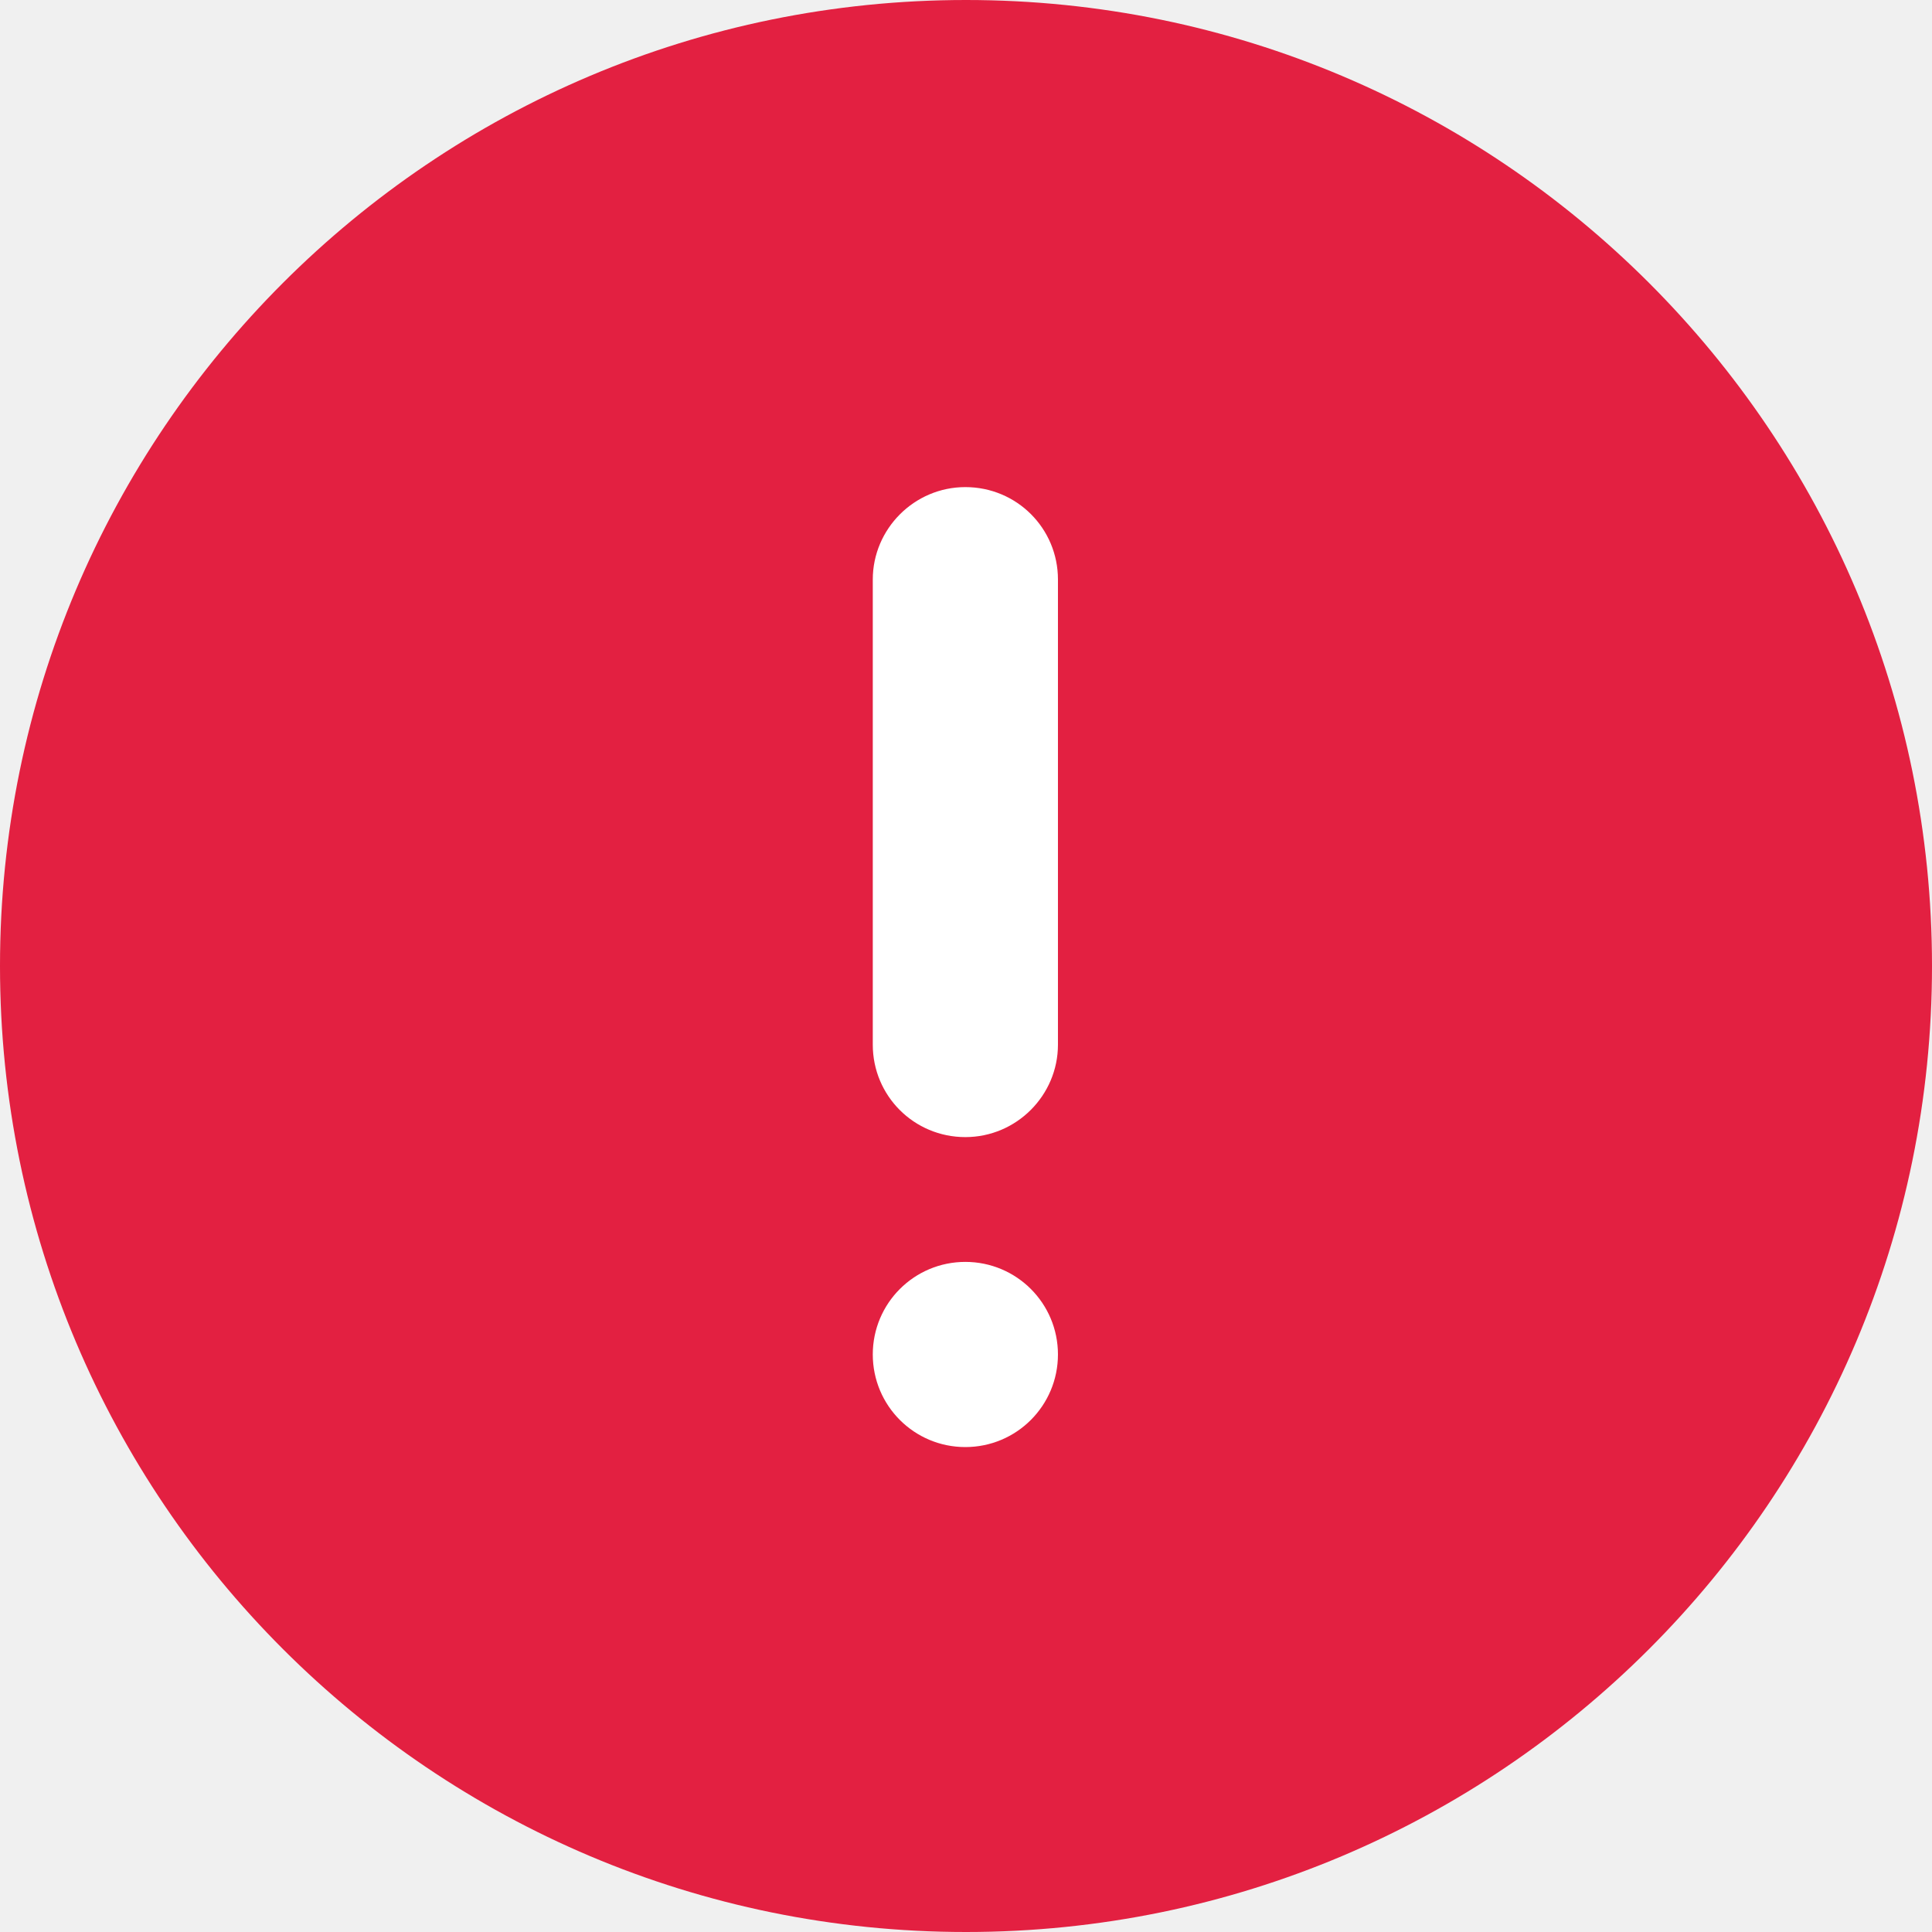
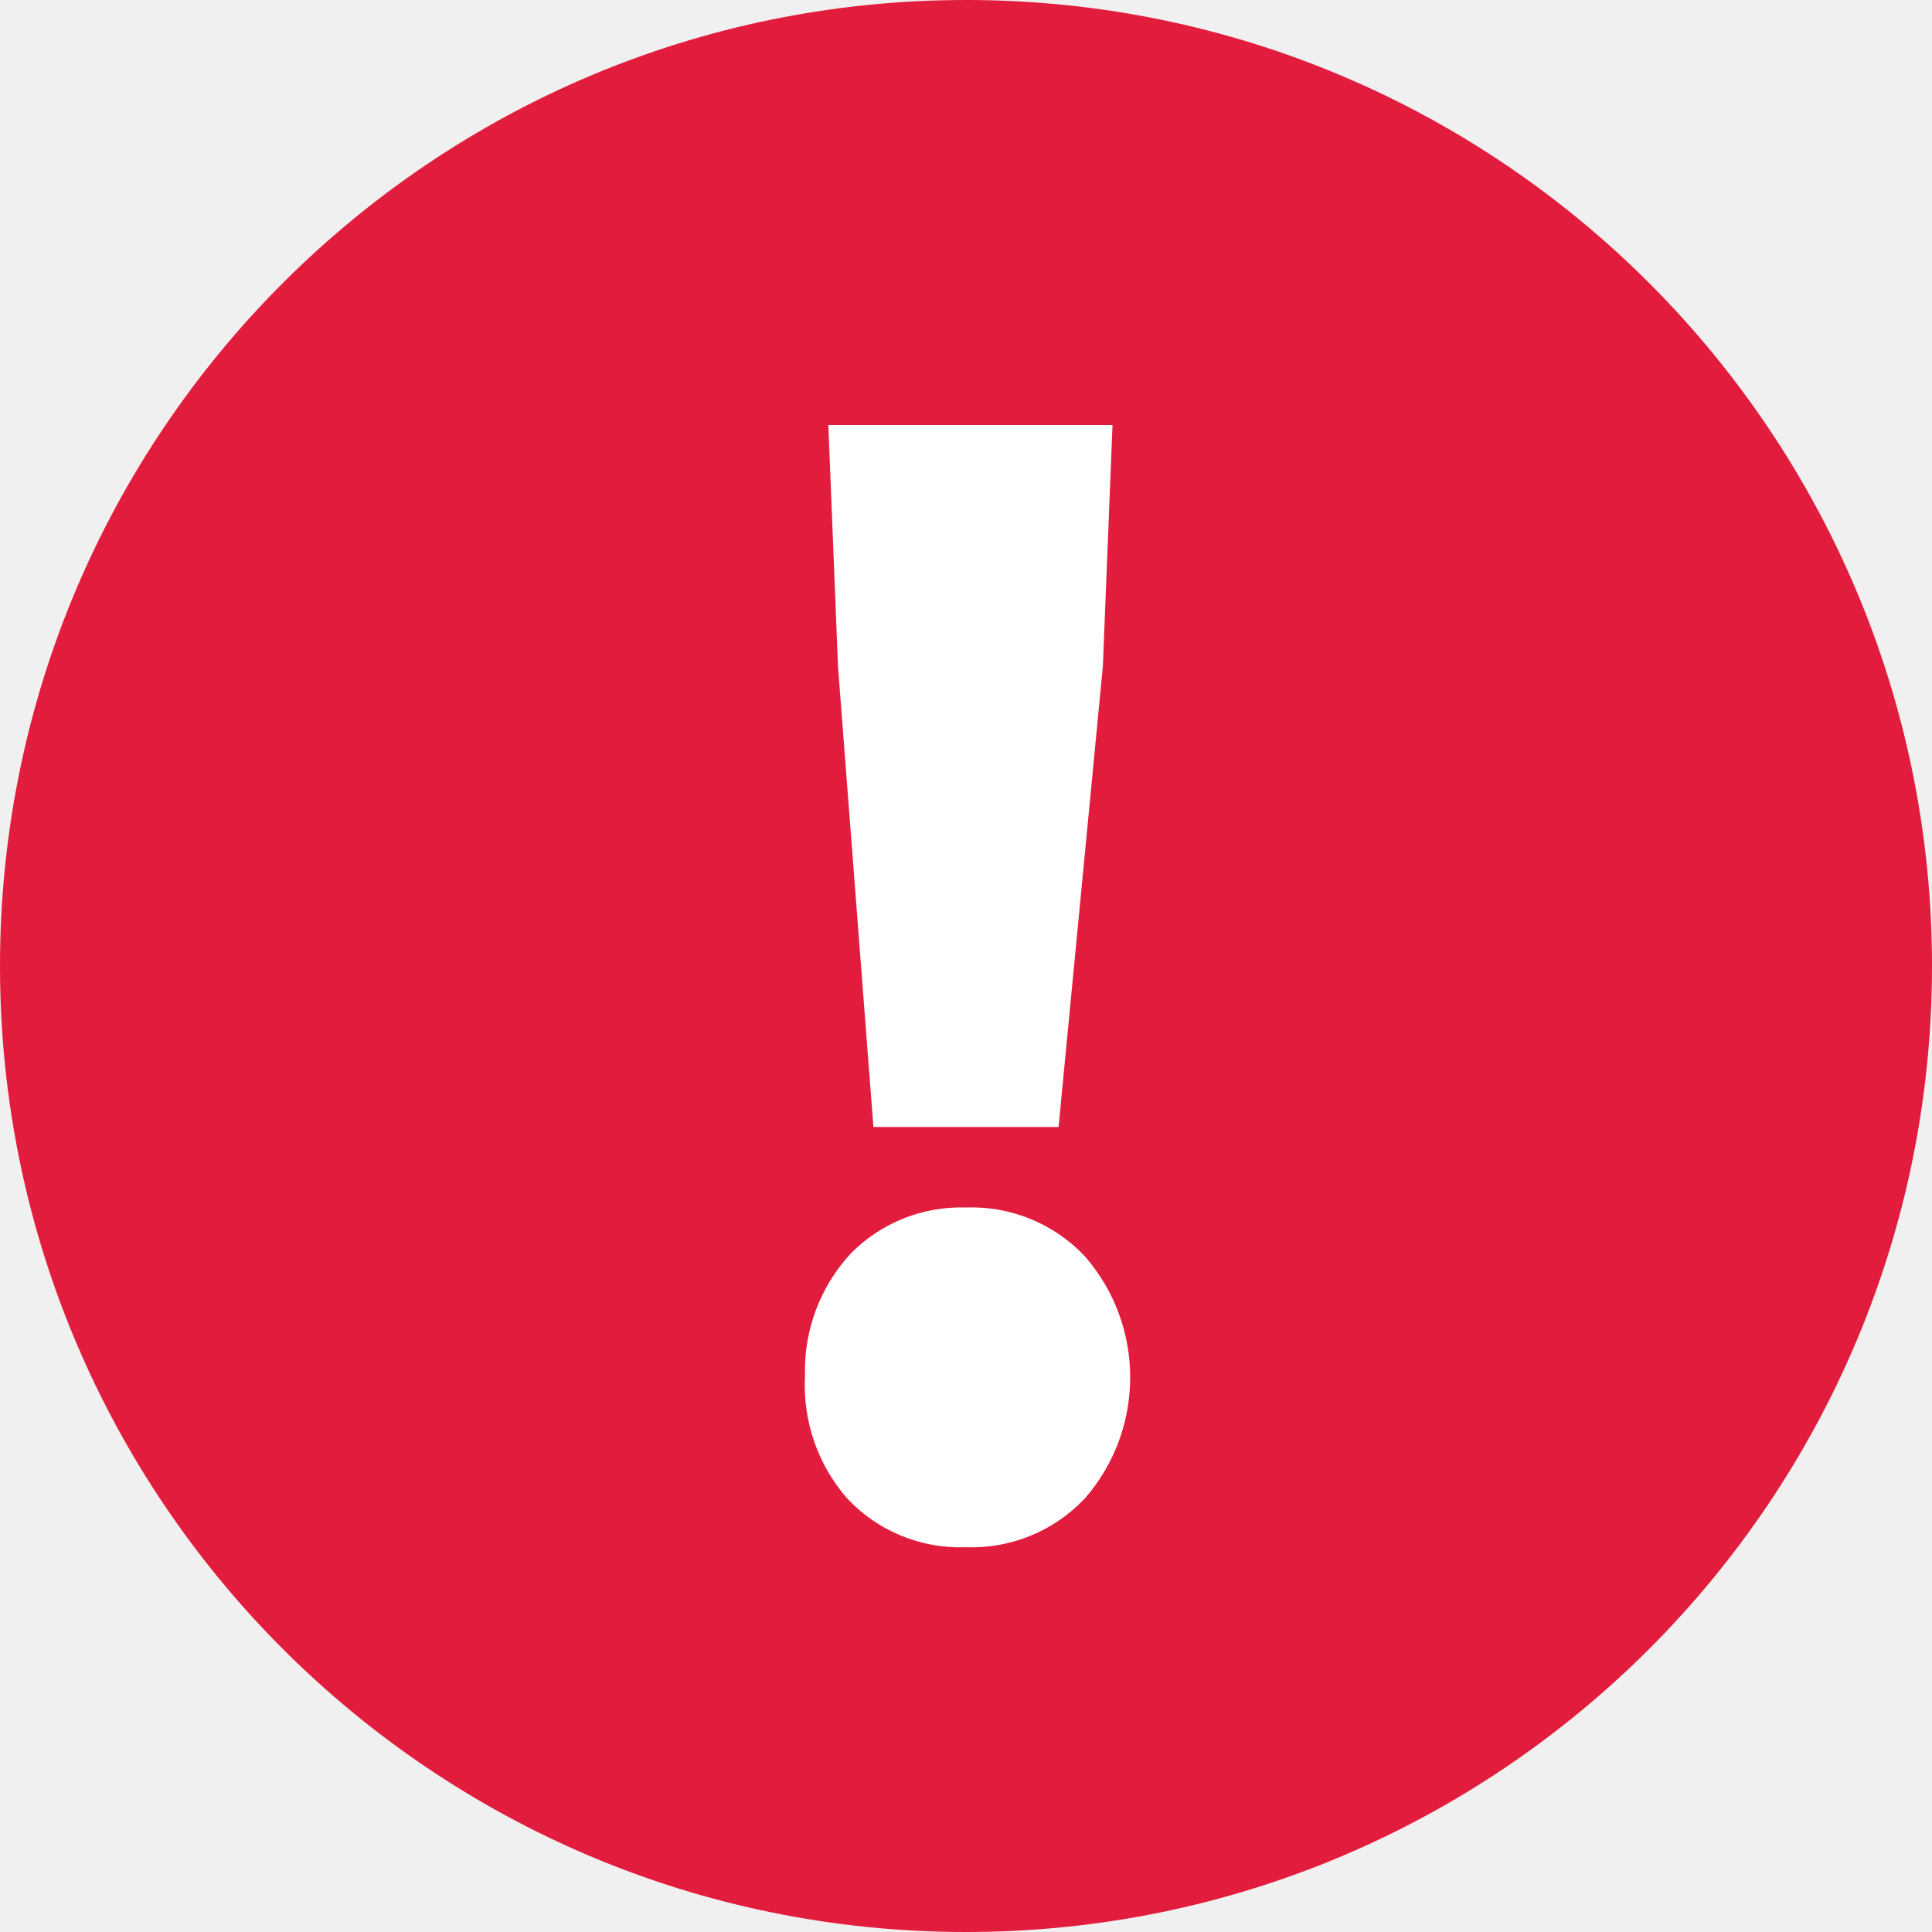
- <svg xmlns="http://www.w3.org/2000/svg" width="32px" height="32px" viewBox="0 0 32 32" version="1.1">
-   <defs />
-   <g id="Page-1" stroke="none" stroke-width="1" fill="none" fill-rule="evenodd">
-     <g id="ico-danger">
-       <circle id="Oval" fill="#E21C3D" opacity="0.98" transform="translate(16, 16) scale(1, -1) translate(-16, -16) " cx="16" cy="16" r="16" />
-       <path d="M15.989,8.318 C15.28,8.318 14.706,8.9 14.706,9.598 L14.706,17.304 C14.706,18.011 15.276,18.584 15.989,18.584 C16.7,18.584 17.273,18.002 17.273,17.304 L17.273,9.598 C17.273,8.891 16.704,8.318 15.989,8.318 L15.989,8.318 L15.989,8.318 Z M15.989,21.151 C15.28,21.151 14.706,21.724 14.706,22.434 C14.706,23.144 15.279,23.718 15.989,23.718 C16.699,23.718 17.273,23.144 17.273,22.434 C17.273,21.725 16.7,21.151 15.989,21.151 L15.989,21.151 L15.989,21.151 Z" id="Shape" stroke="#FFFFFF" stroke-width="0.5" fill="#FFFFFF" />
-     </g>
-   </g>
+ <svg xmlns="http://www.w3.org/2000/svg" id="Layer_1" data-name="Layer 1" viewBox="0 0 24 24">
+   <defs>
+     <style>.cls-1{fill:#e21c3d;}.cls-2{fill:#fff;}</style>
+   </defs>
+   <circle class="cls-1" cx="12" cy="12" r="12" />
+   <path class="cls-2" d="M10,17.09a2.14,2.14,0,0,1,.57-1.52A1.92,1.92,0,0,1,12,15a1.93,1.93,0,0,1,1.48.61,2.29,2.29,0,0,1,0,3,1.93,1.93,0,0,1-1.48.61,1.92,1.92,0,0,1-1.48-.61A2.14,2.14,0,0,1,10,17.09Zm.41-8.81-.12-3h3.53l-.12,3L13.15,14H10.85Z" />
</svg>
